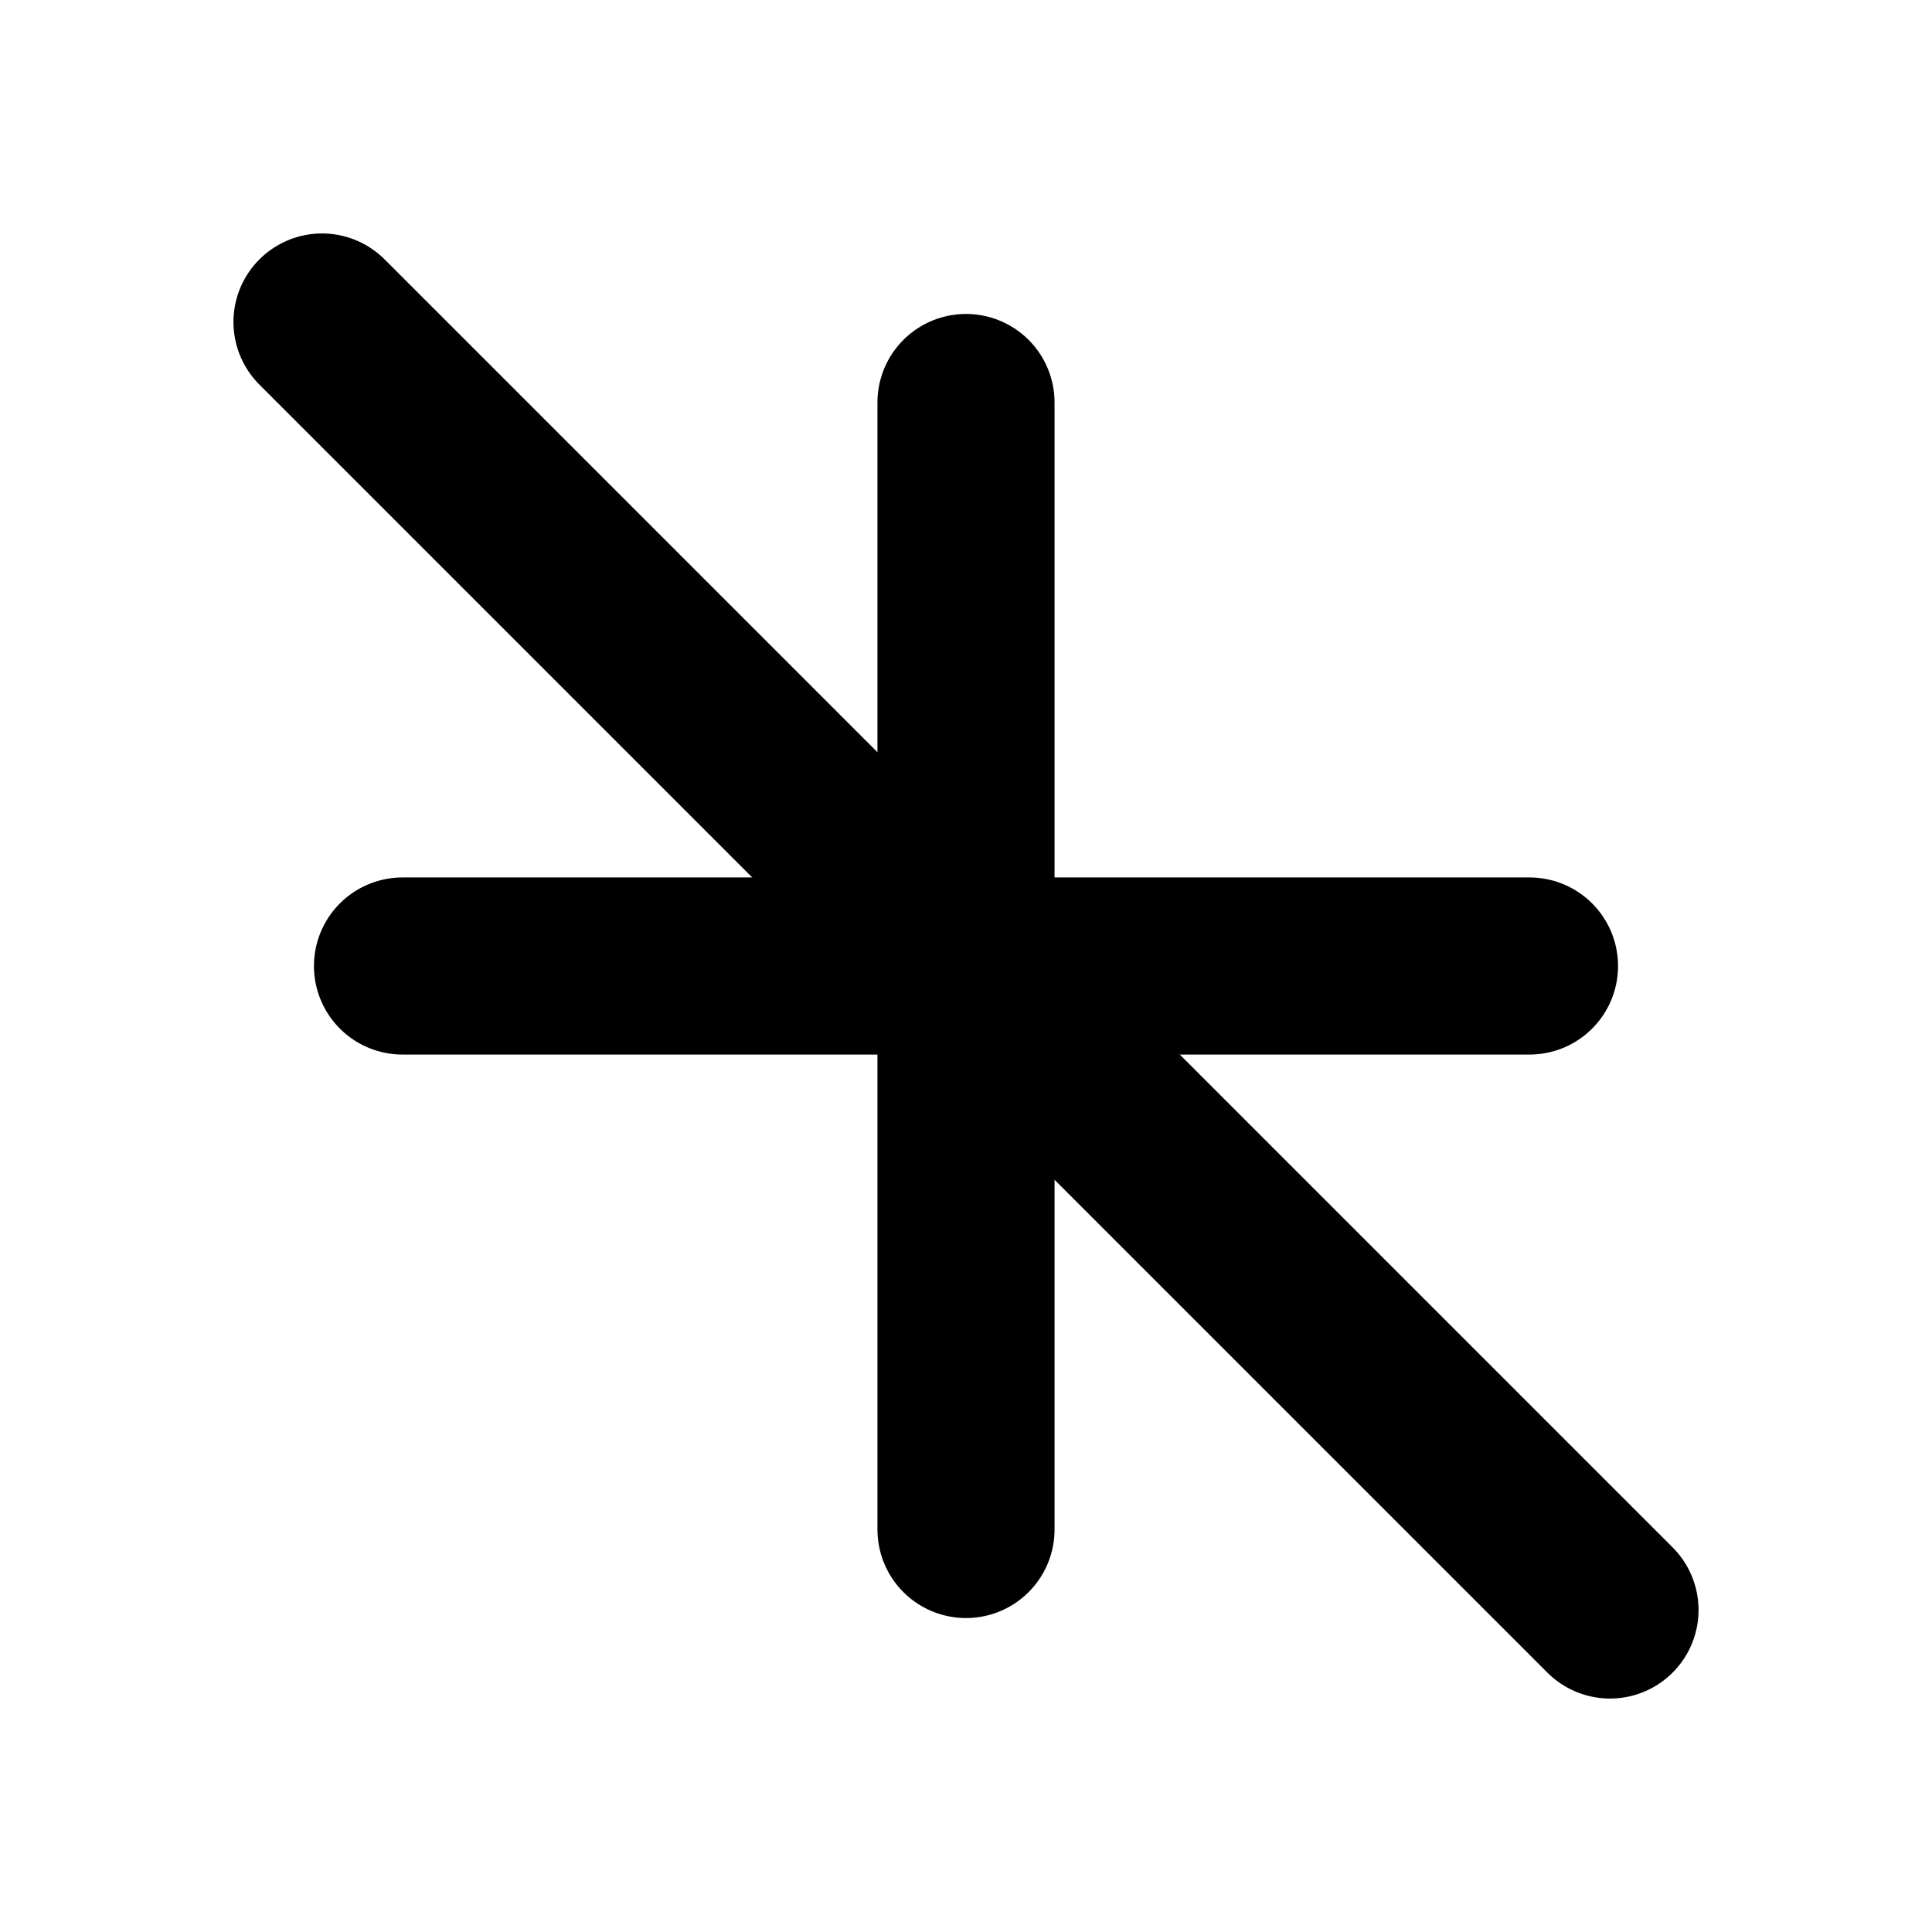
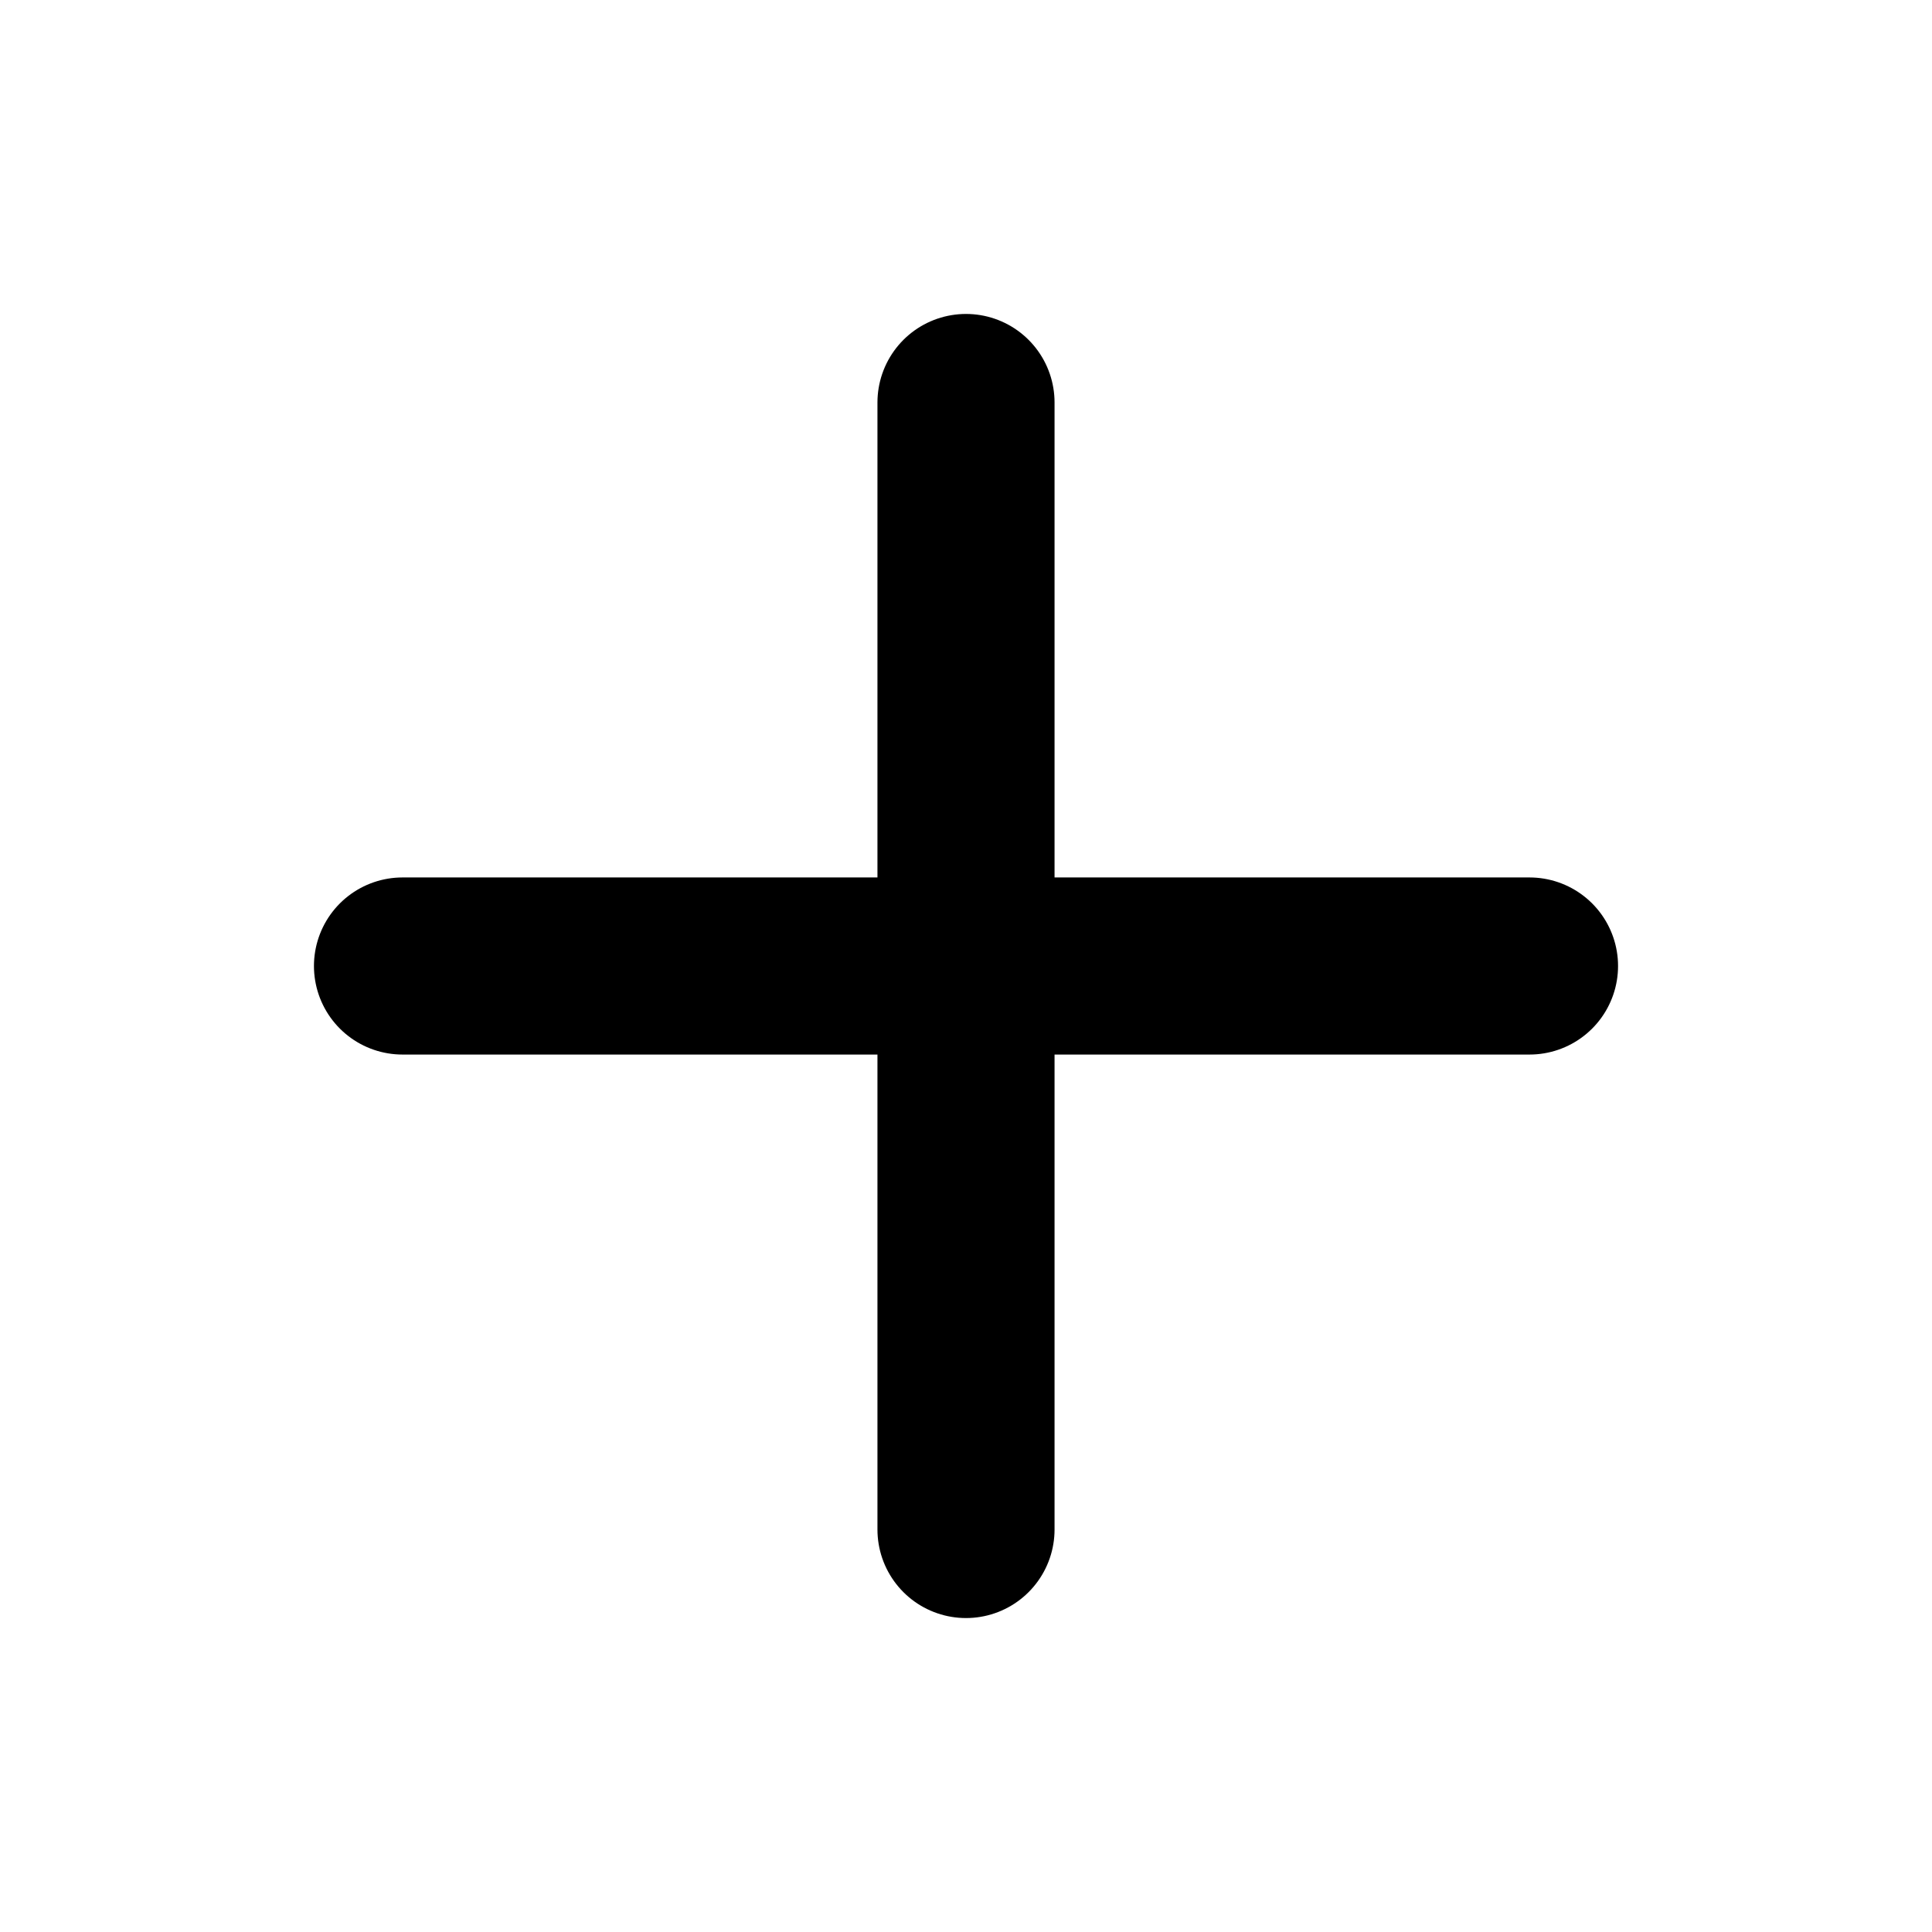
<svg xmlns="http://www.w3.org/2000/svg" viewBox="0 0 24 24">
  <g id="icon" fill="none" stroke="currentColor" stroke-width="2.2" stroke-linecap="round" stroke-linejoin="round">
    <path d="M12 5v14" />
    <path d="M5 12h14" />
-     <path d="M4 4l16 16" />
  </g>
</svg>
